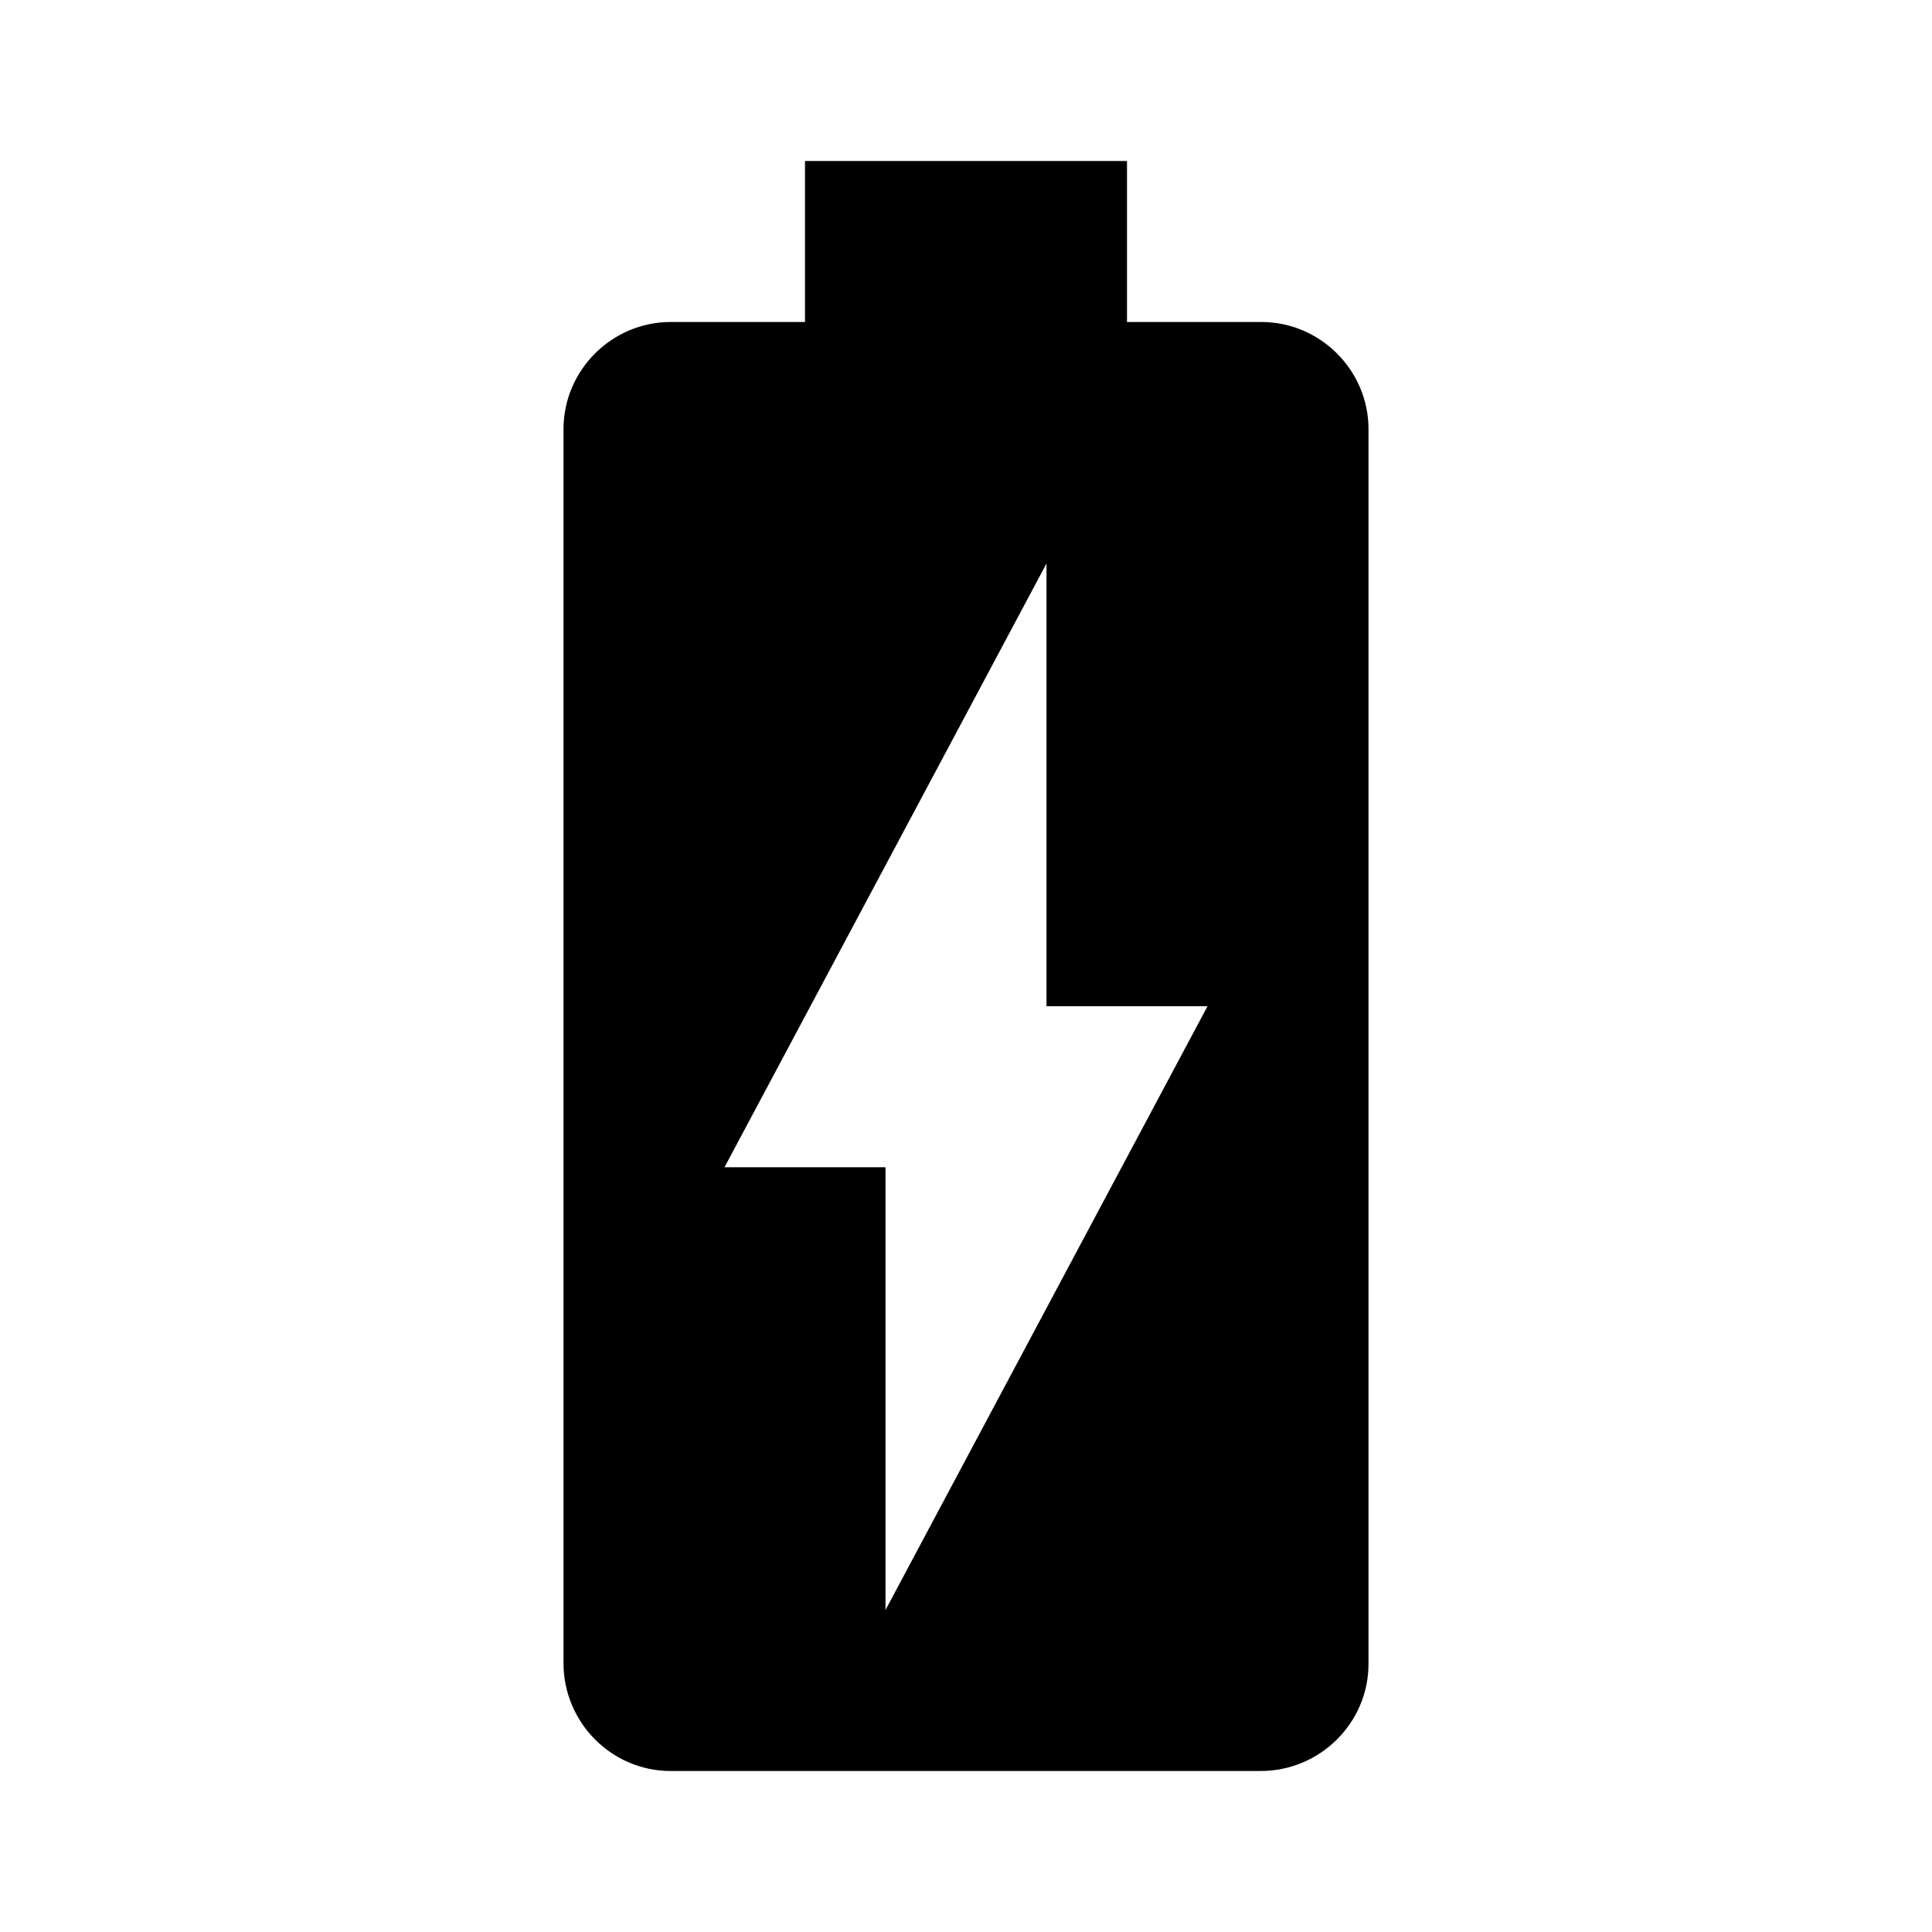
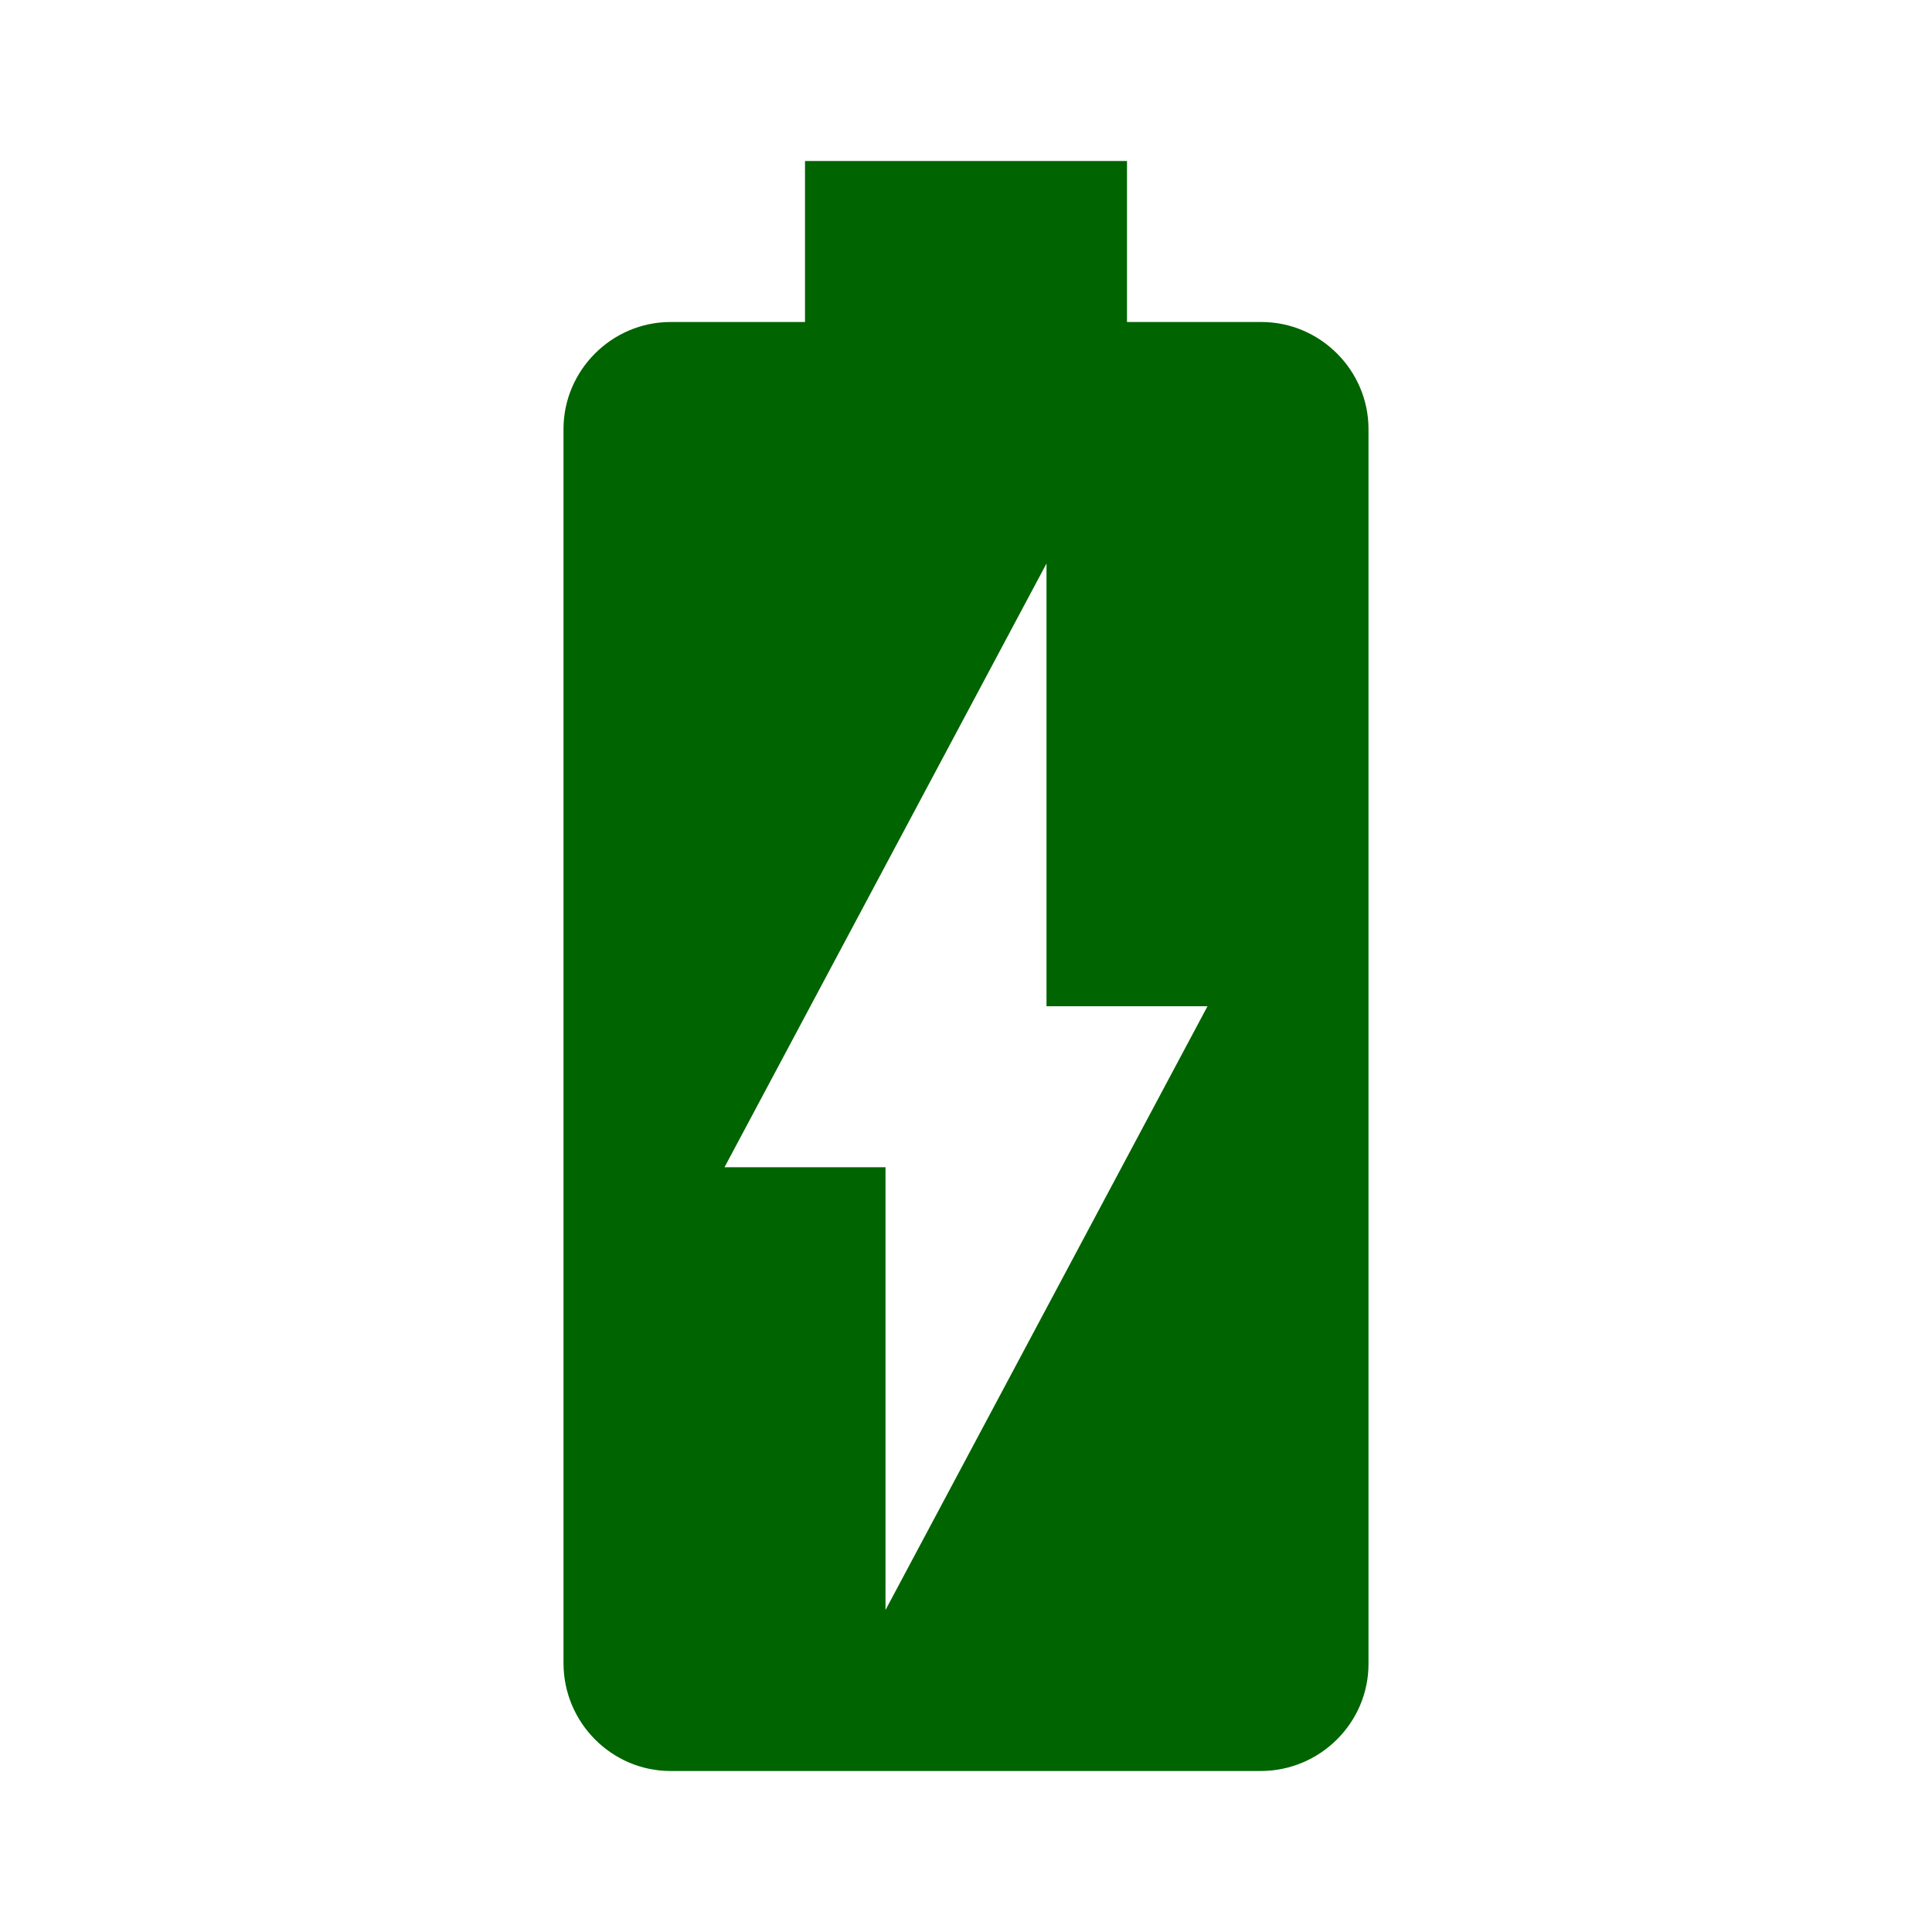
- <svg xmlns="http://www.w3.org/2000/svg" height="36px" viewBox="0 0 24 24" width="36px" fill="#000000">
+ <svg xmlns="http://www.w3.org/2000/svg" height="48px" viewBox="0 0 24 24" width="48px" fill="#006400">
  <path d="M0 0h24v24H0z" fill="none" />
  <path d="M15.67 4H14V2h-4v2H8.33C7.6 4 7 4.6 7 5.33v15.33C7 21.4 7.6 22 8.33 22h7.33c.74 0 1.34-.6 1.34-1.33V5.33C17 4.6 16.4 4 15.67 4zM11 20v-5.5H9L13 7v5.5h2L11 20z" />
</svg>
